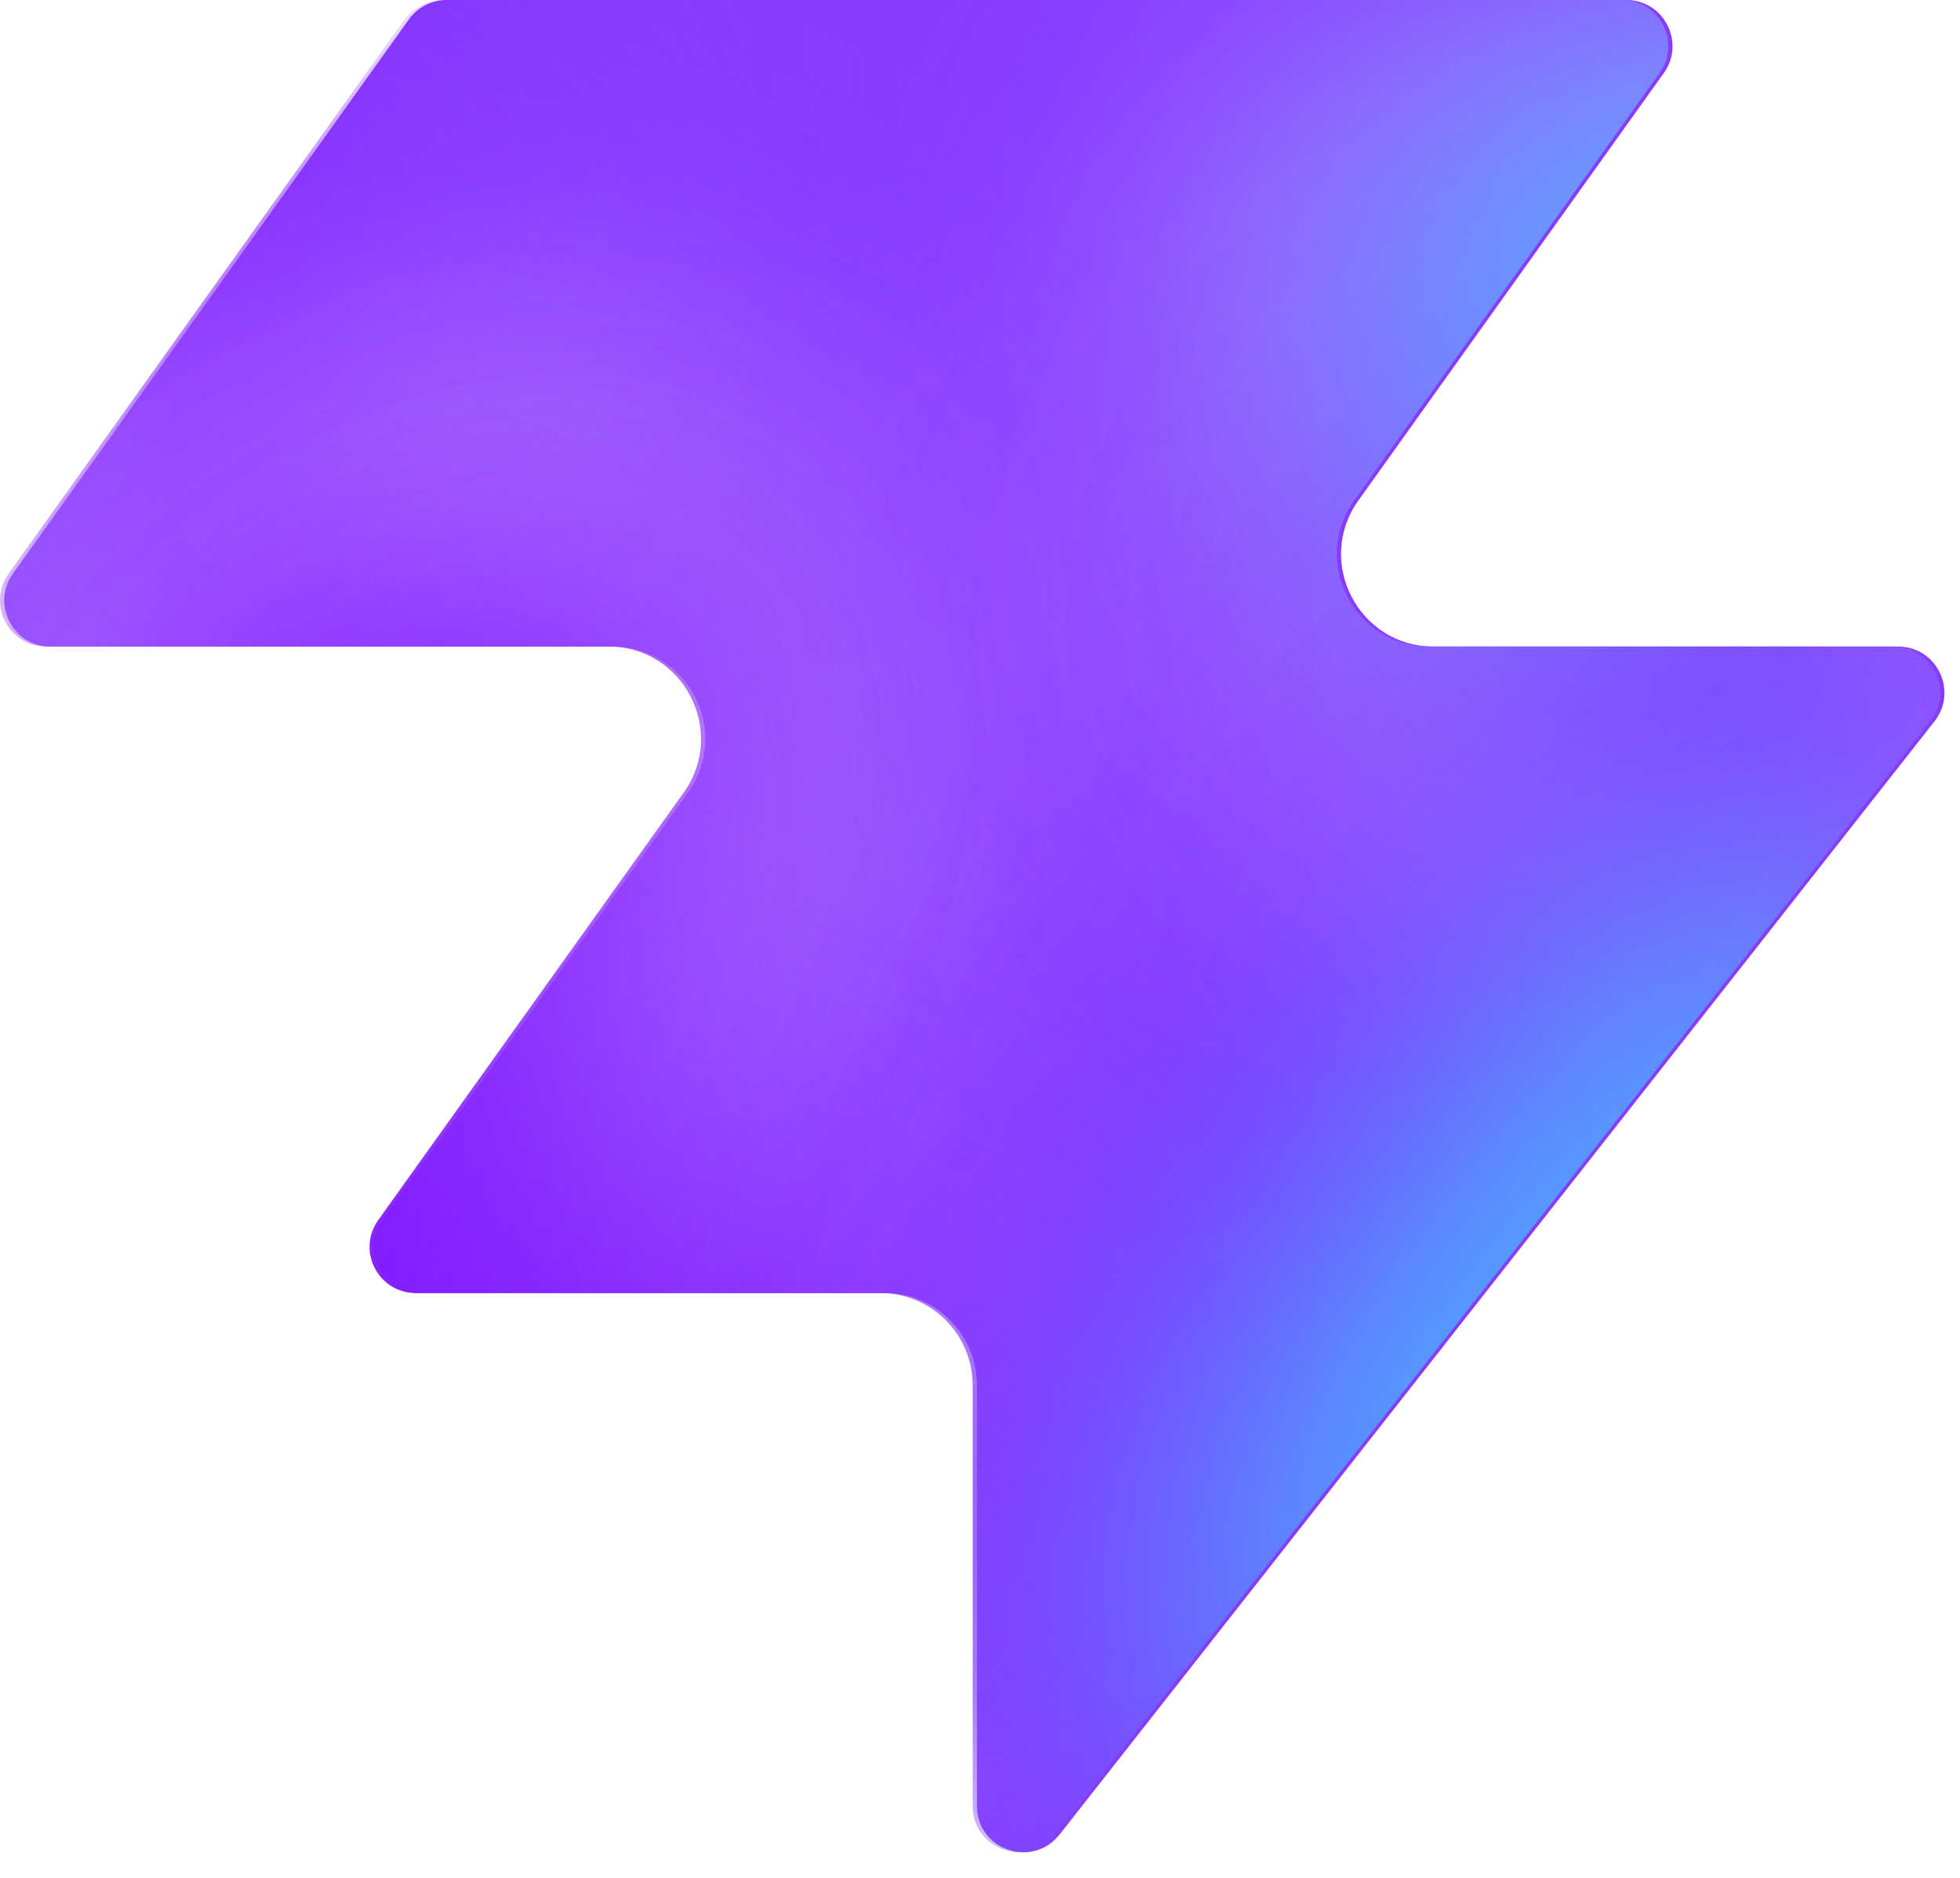
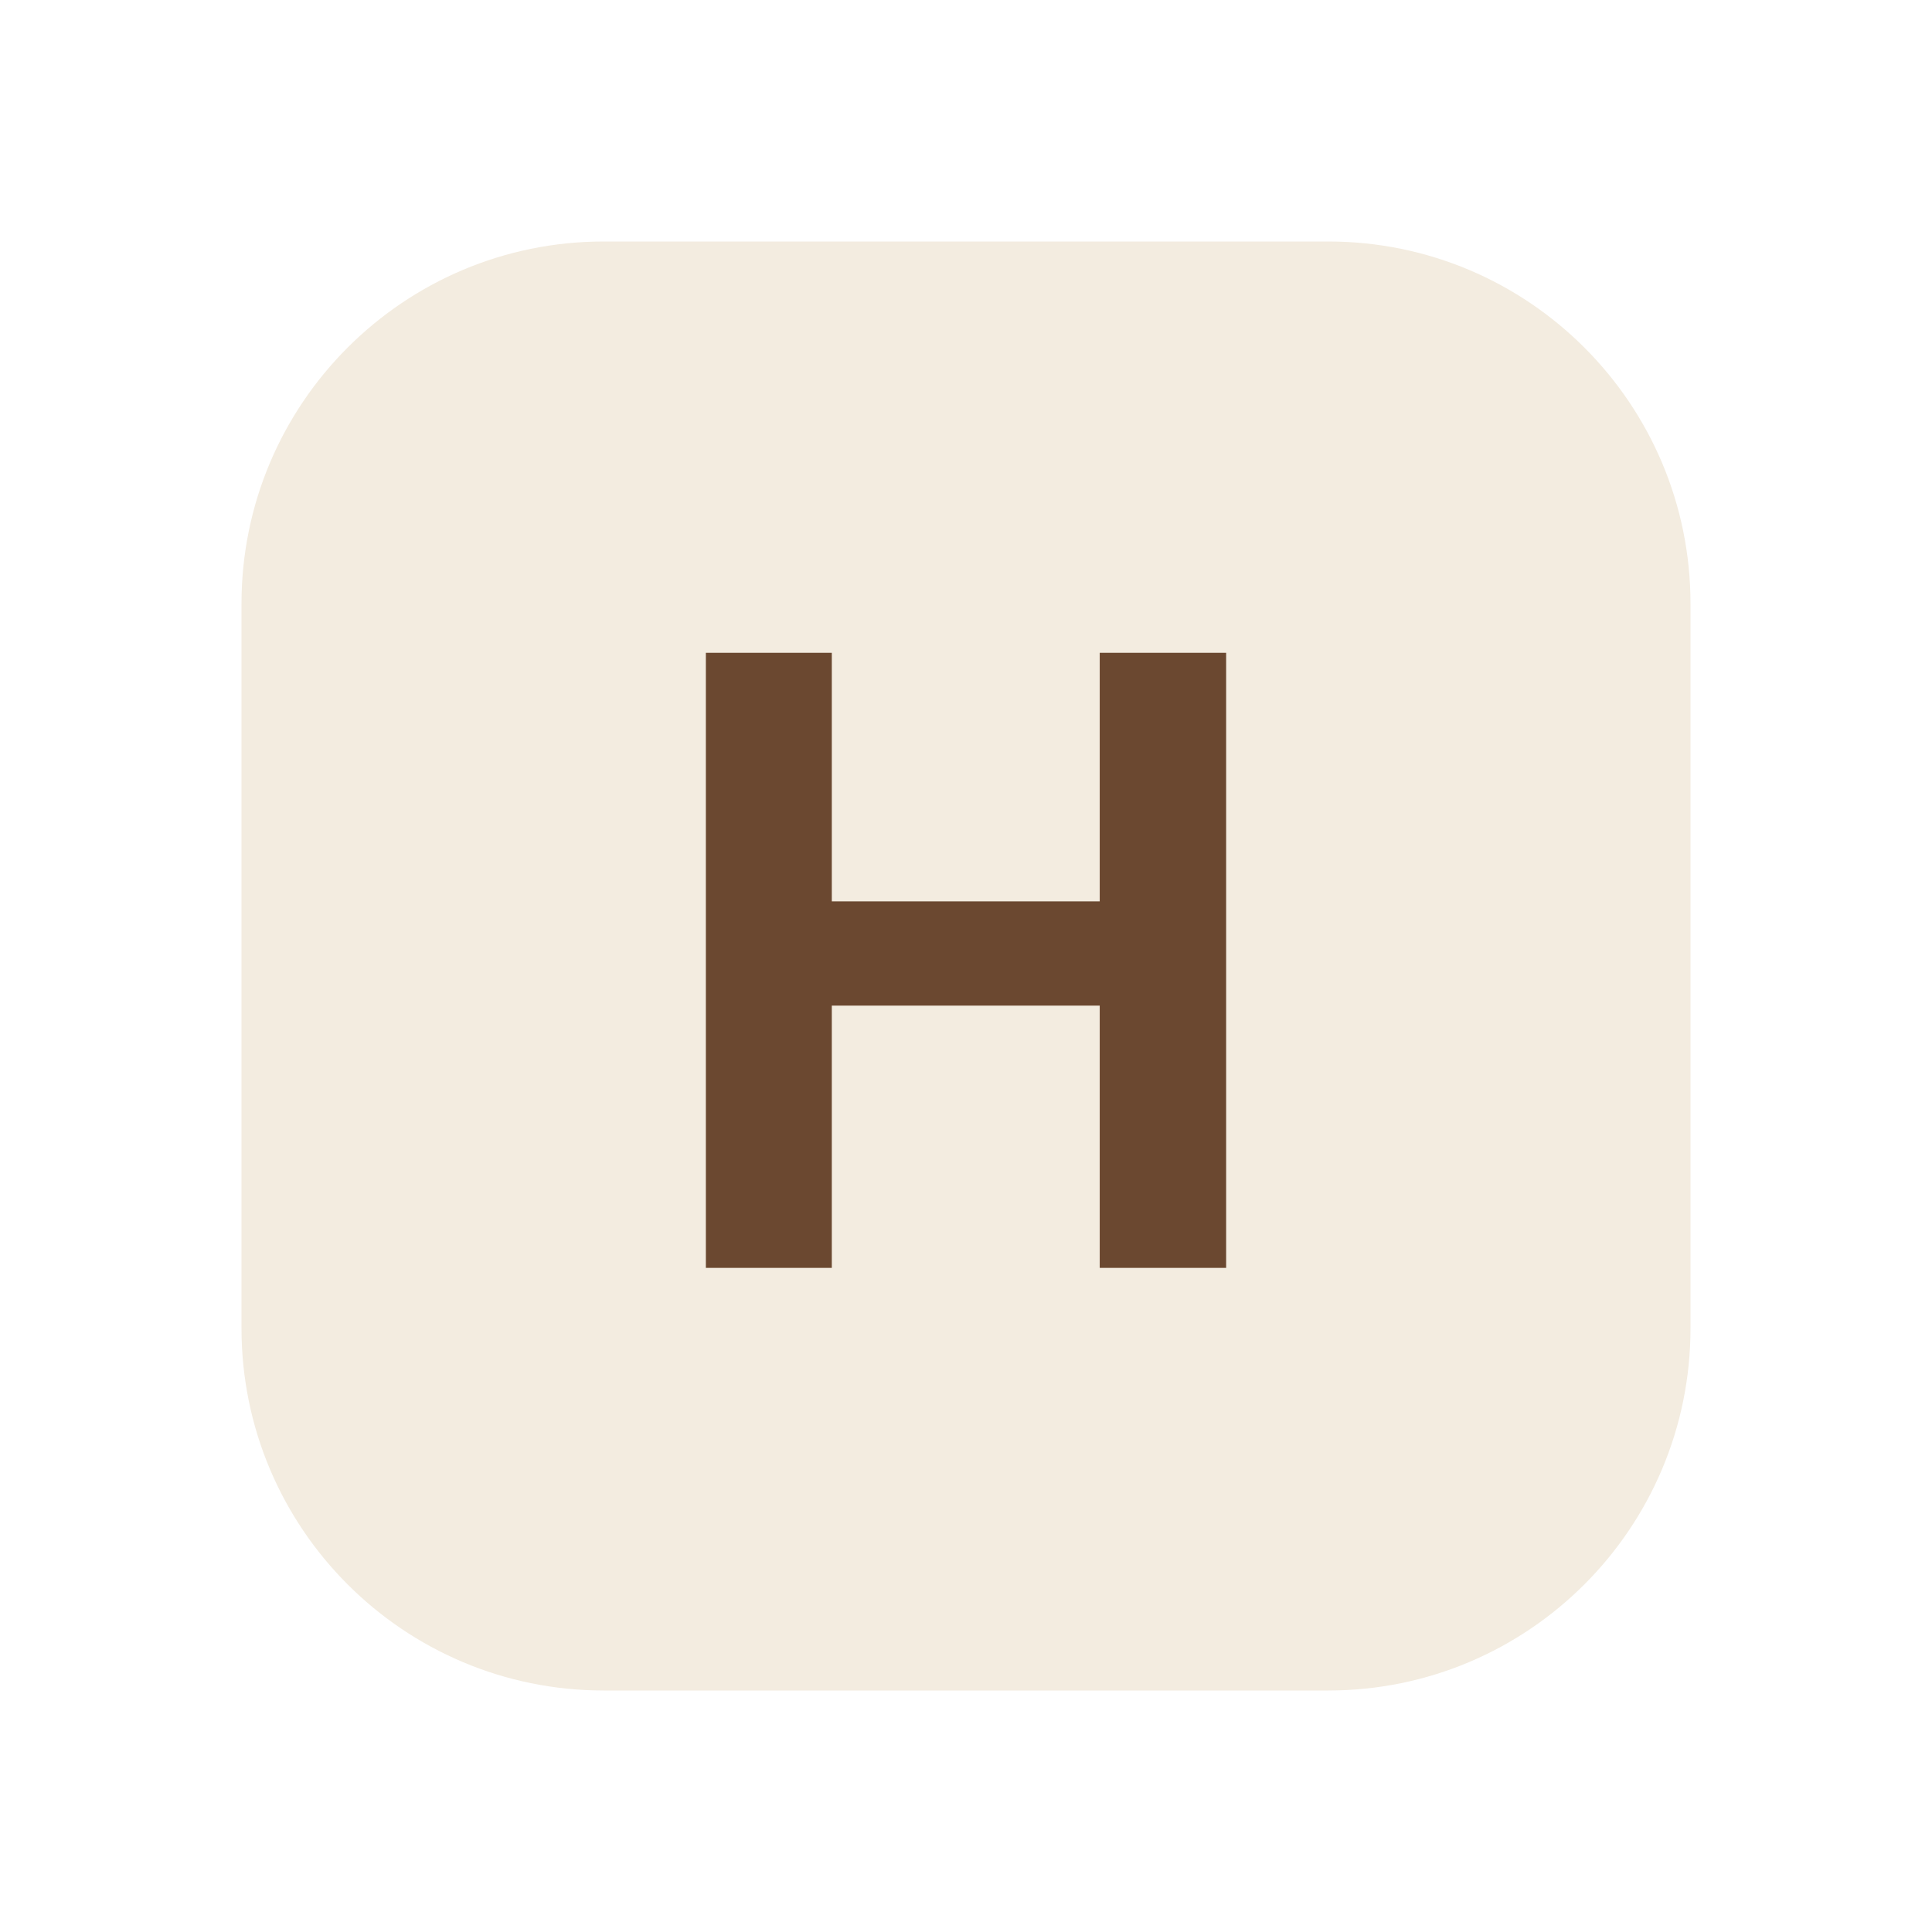
- <svg xmlns="http://www.w3.org/2000/svg" width="48" height="46" fill="none" viewBox="0 0 48 46">
-   <path fill="#863bff" d="M25.946 44.938c-.664.845-2.021.375-2.021-.698V33.937a2.26 2.26 0 0 0-2.262-2.262H10.287c-.92 0-1.456-1.04-.92-1.788l7.48-10.471c1.07-1.497 0-3.578-1.842-3.578H1.237c-.92 0-1.456-1.04-.92-1.788L10.013.474c.214-.297.556-.474.92-.474h28.894c.92 0 1.456 1.04.92 1.788l-7.48 10.471c-1.07 1.498 0 3.579 1.842 3.579h11.377c.943 0 1.473 1.088.89 1.83L25.947 44.94z" style="fill:#863bff;fill:color(display-p3 .525 .23 1);fill-opacity:1" />
-   <mask id="a" width="48" height="46" x="0" y="0" maskUnits="userSpaceOnUse" style="mask-type:alpha">
-     <path fill="#000" d="M25.842 44.938c-.664.844-2.021.375-2.021-.698V33.937a2.26 2.26 0 0 0-2.262-2.262H10.183c-.92 0-1.456-1.04-.92-1.788l7.48-10.471c1.07-1.498 0-3.579-1.842-3.579H1.133c-.92 0-1.456-1.04-.92-1.787L9.91.473c.214-.297.556-.474.92-.474h28.894c.92 0 1.456 1.04.92 1.788l-7.48 10.471c-1.07 1.498 0 3.578 1.842 3.578h11.377c.943 0 1.473 1.088.89 1.832L25.843 44.94z" style="fill:#000;fill-opacity:1" />
-   </mask>
-   <g mask="url(#a)">
-     <g filter="url(#b)">
-       <ellipse cx="5.508" cy="14.704" fill="#ede6ff" rx="5.508" ry="14.704" style="fill:#ede6ff;fill:color(display-p3 .927 .903 1);fill-opacity:1" transform="matrix(.00324 1 1 -.00324 -4.47 31.516)" />
-     </g>
-     <g filter="url(#c)">
-       <ellipse cx="10.399" cy="29.851" fill="#ede6ff" rx="10.399" ry="29.851" style="fill:#ede6ff;fill:color(display-p3 .927 .903 1);fill-opacity:1" transform="matrix(.00324 1 1 -.00324 -39.328 7.883)" />
-     </g>
-     <g filter="url(#d)">
-       <ellipse cx="5.508" cy="30.487" fill="#7e14ff" rx="5.508" ry="30.487" style="fill:#7e14ff;fill:color(display-p3 .492 .077 1);fill-opacity:1" transform="rotate(89.814 -25.913 -14.639)scale(1 -1)" />
-     </g>
-     <g filter="url(#e)">
-       <ellipse cx="5.508" cy="30.599" fill="#7e14ff" rx="5.508" ry="30.599" style="fill:#7e14ff;fill:color(display-p3 .492 .077 1);fill-opacity:1" transform="rotate(89.814 -32.644 -3.334)scale(1 -1)" />
-     </g>
-     <g filter="url(#f)">
-       <ellipse cx="5.508" cy="30.599" fill="#7e14ff" rx="5.508" ry="30.599" style="fill:#7e14ff;fill:color(display-p3 .492 .077 1);fill-opacity:1" transform="matrix(.00324 1 1 -.00324 -34.34 30.47)" />
-     </g>
-     <g filter="url(#g)">
-       <ellipse cx="14.072" cy="22.078" fill="#ede6ff" rx="14.072" ry="22.078" style="fill:#ede6ff;fill:color(display-p3 .927 .903 1);fill-opacity:1" transform="rotate(93.35 24.506 48.493)scale(-1 1)" />
-     </g>
-     <g filter="url(#h)">
-       <ellipse cx="3.47" cy="21.501" fill="#7e14ff" rx="3.47" ry="21.501" style="fill:#7e14ff;fill:color(display-p3 .492 .077 1);fill-opacity:1" transform="rotate(89.009 28.708 47.59)scale(-1 1)" />
-     </g>
-     <g filter="url(#i)">
-       <ellipse cx="3.47" cy="21.501" fill="#7e14ff" rx="3.47" ry="21.501" style="fill:#7e14ff;fill:color(display-p3 .492 .077 1);fill-opacity:1" transform="rotate(89.009 28.708 47.59)scale(-1 1)" />
-     </g>
-     <g filter="url(#j)">
-       <ellipse cx=".387" cy="8.972" fill="#7e14ff" rx="4.407" ry="29.108" style="fill:#7e14ff;fill:color(display-p3 .492 .077 1);fill-opacity:1" transform="rotate(39.51 .387 8.972)" />
-     </g>
-     <g filter="url(#k)">
-       <ellipse cx="47.523" cy="-6.092" fill="#7e14ff" rx="4.407" ry="29.108" style="fill:#7e14ff;fill:color(display-p3 .492 .077 1);fill-opacity:1" transform="rotate(37.892 47.523 -6.092)" />
-     </g>
-     <g filter="url(#l)">
-       <ellipse cx="41.412" cy="6.333" fill="#47bfff" rx="5.971" ry="9.665" style="fill:#47bfff;fill:color(display-p3 .28 .748 1);fill-opacity:1" transform="rotate(37.892 41.412 6.333)" />
-     </g>
-     <g filter="url(#m)">
-       <ellipse cx="-1.879" cy="38.332" fill="#7e14ff" rx="4.407" ry="29.108" style="fill:#7e14ff;fill:color(display-p3 .492 .077 1);fill-opacity:1" transform="rotate(37.892 -1.88 38.332)" />
-     </g>
-     <g filter="url(#n)">
-       <ellipse cx="-1.879" cy="38.332" fill="#7e14ff" rx="4.407" ry="29.108" style="fill:#7e14ff;fill:color(display-p3 .492 .077 1);fill-opacity:1" transform="rotate(37.892 -1.88 38.332)" />
-     </g>
-     <g filter="url(#o)">
-       <ellipse cx="35.651" cy="29.907" fill="#7e14ff" rx="4.407" ry="29.108" style="fill:#7e14ff;fill:color(display-p3 .492 .077 1);fill-opacity:1" transform="rotate(37.892 35.651 29.907)" />
-     </g>
-     <g filter="url(#p)">
-       <ellipse cx="38.418" cy="32.4" fill="#47bfff" rx="5.971" ry="15.297" style="fill:#47bfff;fill:color(display-p3 .28 .748 1);fill-opacity:1" transform="rotate(37.892 38.418 32.4)" />
-     </g>
-   </g>
-   <defs>
-     <filter id="b" width="60.045" height="41.654" x="-19.77" y="16.149" color-interpolation-filters="sRGB" filterUnits="userSpaceOnUse">
-       <feFlood flood-opacity="0" result="BackgroundImageFix" />
-       <feBlend in="SourceGraphic" in2="BackgroundImageFix" result="shape" />
-       <feGaussianBlur result="effect1_foregroundBlur_2002_17158" stdDeviation="7.659" />
-     </filter>
-     <filter id="c" width="90.34" height="51.437" x="-54.613" y="-7.533" color-interpolation-filters="sRGB" filterUnits="userSpaceOnUse">
-       <feFlood flood-opacity="0" result="BackgroundImageFix" />
-       <feBlend in="SourceGraphic" in2="BackgroundImageFix" result="shape" />
-       <feGaussianBlur result="effect1_foregroundBlur_2002_17158" stdDeviation="7.659" />
-     </filter>
-     <filter id="d" width="79.355" height="29.4" x="-49.64" y="2.03" color-interpolation-filters="sRGB" filterUnits="userSpaceOnUse">
-       <feFlood flood-opacity="0" result="BackgroundImageFix" />
-       <feBlend in="SourceGraphic" in2="BackgroundImageFix" result="shape" />
-       <feGaussianBlur result="effect1_foregroundBlur_2002_17158" stdDeviation="4.596" />
-     </filter>
-     <filter id="e" width="79.579" height="29.4" x="-45.045" y="20.029" color-interpolation-filters="sRGB" filterUnits="userSpaceOnUse">
-       <feFlood flood-opacity="0" result="BackgroundImageFix" />
-       <feBlend in="SourceGraphic" in2="BackgroundImageFix" result="shape" />
-       <feGaussianBlur result="effect1_foregroundBlur_2002_17158" stdDeviation="4.596" />
-     </filter>
-     <filter id="f" width="79.579" height="29.4" x="-43.513" y="21.178" color-interpolation-filters="sRGB" filterUnits="userSpaceOnUse">
-       <feFlood flood-opacity="0" result="BackgroundImageFix" />
-       <feBlend in="SourceGraphic" in2="BackgroundImageFix" result="shape" />
-       <feGaussianBlur result="effect1_foregroundBlur_2002_17158" stdDeviation="4.596" />
-     </filter>
-     <filter id="g" width="74.749" height="58.852" x="15.756" y="-17.901" color-interpolation-filters="sRGB" filterUnits="userSpaceOnUse">
-       <feFlood flood-opacity="0" result="BackgroundImageFix" />
-       <feBlend in="SourceGraphic" in2="BackgroundImageFix" result="shape" />
-       <feGaussianBlur result="effect1_foregroundBlur_2002_17158" stdDeviation="7.659" />
-     </filter>
-     <filter id="h" width="61.377" height="25.362" x="23.548" y="2.284" color-interpolation-filters="sRGB" filterUnits="userSpaceOnUse">
-       <feFlood flood-opacity="0" result="BackgroundImageFix" />
-       <feBlend in="SourceGraphic" in2="BackgroundImageFix" result="shape" />
-       <feGaussianBlur result="effect1_foregroundBlur_2002_17158" stdDeviation="4.596" />
-     </filter>
-     <filter id="i" width="61.377" height="25.362" x="23.548" y="2.284" color-interpolation-filters="sRGB" filterUnits="userSpaceOnUse">
-       <feFlood flood-opacity="0" result="BackgroundImageFix" />
-       <feBlend in="SourceGraphic" in2="BackgroundImageFix" result="shape" />
-       <feGaussianBlur result="effect1_foregroundBlur_2002_17158" stdDeviation="4.596" />
-     </filter>
-     <filter id="j" width="56.045" height="63.649" x="-27.636" y="-22.853" color-interpolation-filters="sRGB" filterUnits="userSpaceOnUse">
-       <feFlood flood-opacity="0" result="BackgroundImageFix" />
-       <feBlend in="SourceGraphic" in2="BackgroundImageFix" result="shape" />
-       <feGaussianBlur result="effect1_foregroundBlur_2002_17158" stdDeviation="4.596" />
-     </filter>
-     <filter id="k" width="54.814" height="64.646" x="20.116" y="-38.415" color-interpolation-filters="sRGB" filterUnits="userSpaceOnUse">
-       <feFlood flood-opacity="0" result="BackgroundImageFix" />
-       <feBlend in="SourceGraphic" in2="BackgroundImageFix" result="shape" />
-       <feGaussianBlur result="effect1_foregroundBlur_2002_17158" stdDeviation="4.596" />
-     </filter>
-     <filter id="l" width="33.541" height="35.313" x="24.641" y="-11.323" color-interpolation-filters="sRGB" filterUnits="userSpaceOnUse">
-       <feFlood flood-opacity="0" result="BackgroundImageFix" />
-       <feBlend in="SourceGraphic" in2="BackgroundImageFix" result="shape" />
-       <feGaussianBlur result="effect1_foregroundBlur_2002_17158" stdDeviation="4.596" />
-     </filter>
-     <filter id="m" width="54.814" height="64.646" x="-29.286" y="6.009" color-interpolation-filters="sRGB" filterUnits="userSpaceOnUse">
-       <feFlood flood-opacity="0" result="BackgroundImageFix" />
-       <feBlend in="SourceGraphic" in2="BackgroundImageFix" result="shape" />
-       <feGaussianBlur result="effect1_foregroundBlur_2002_17158" stdDeviation="4.596" />
-     </filter>
-     <filter id="n" width="54.814" height="64.646" x="-29.286" y="6.009" color-interpolation-filters="sRGB" filterUnits="userSpaceOnUse">
-       <feFlood flood-opacity="0" result="BackgroundImageFix" />
-       <feBlend in="SourceGraphic" in2="BackgroundImageFix" result="shape" />
-       <feGaussianBlur result="effect1_foregroundBlur_2002_17158" stdDeviation="4.596" />
-     </filter>
-     <filter id="o" width="54.814" height="64.646" x="8.244" y="-2.416" color-interpolation-filters="sRGB" filterUnits="userSpaceOnUse">
-       <feFlood flood-opacity="0" result="BackgroundImageFix" />
-       <feBlend in="SourceGraphic" in2="BackgroundImageFix" result="shape" />
-       <feGaussianBlur result="effect1_foregroundBlur_2002_17158" stdDeviation="4.596" />
-     </filter>
-     <filter id="p" width="39.409" height="43.623" x="18.713" y="10.588" color-interpolation-filters="sRGB" filterUnits="userSpaceOnUse">
-       <feFlood flood-opacity="0" result="BackgroundImageFix" />
-       <feBlend in="SourceGraphic" in2="BackgroundImageFix" result="shape" />
-       <feGaussianBlur result="effect1_foregroundBlur_2002_17158" stdDeviation="4.596" />
-     </filter>
-   </defs>
+ <svg xmlns="http://www.w3.org/2000/svg" width="64" height="64" viewBox="0 0 64 64" role="img" aria-label="Havyn favicon">
+   <rect x="8" y="8" width="48" height="48" rx="12" fill="#f3ece0" />
+   <text x="32" y="42" text-anchor="middle" font-family="Inter, Segoe UI, Arial, sans-serif" font-size="28" font-weight="700" fill="#6b4830">H</text>
</svg>
